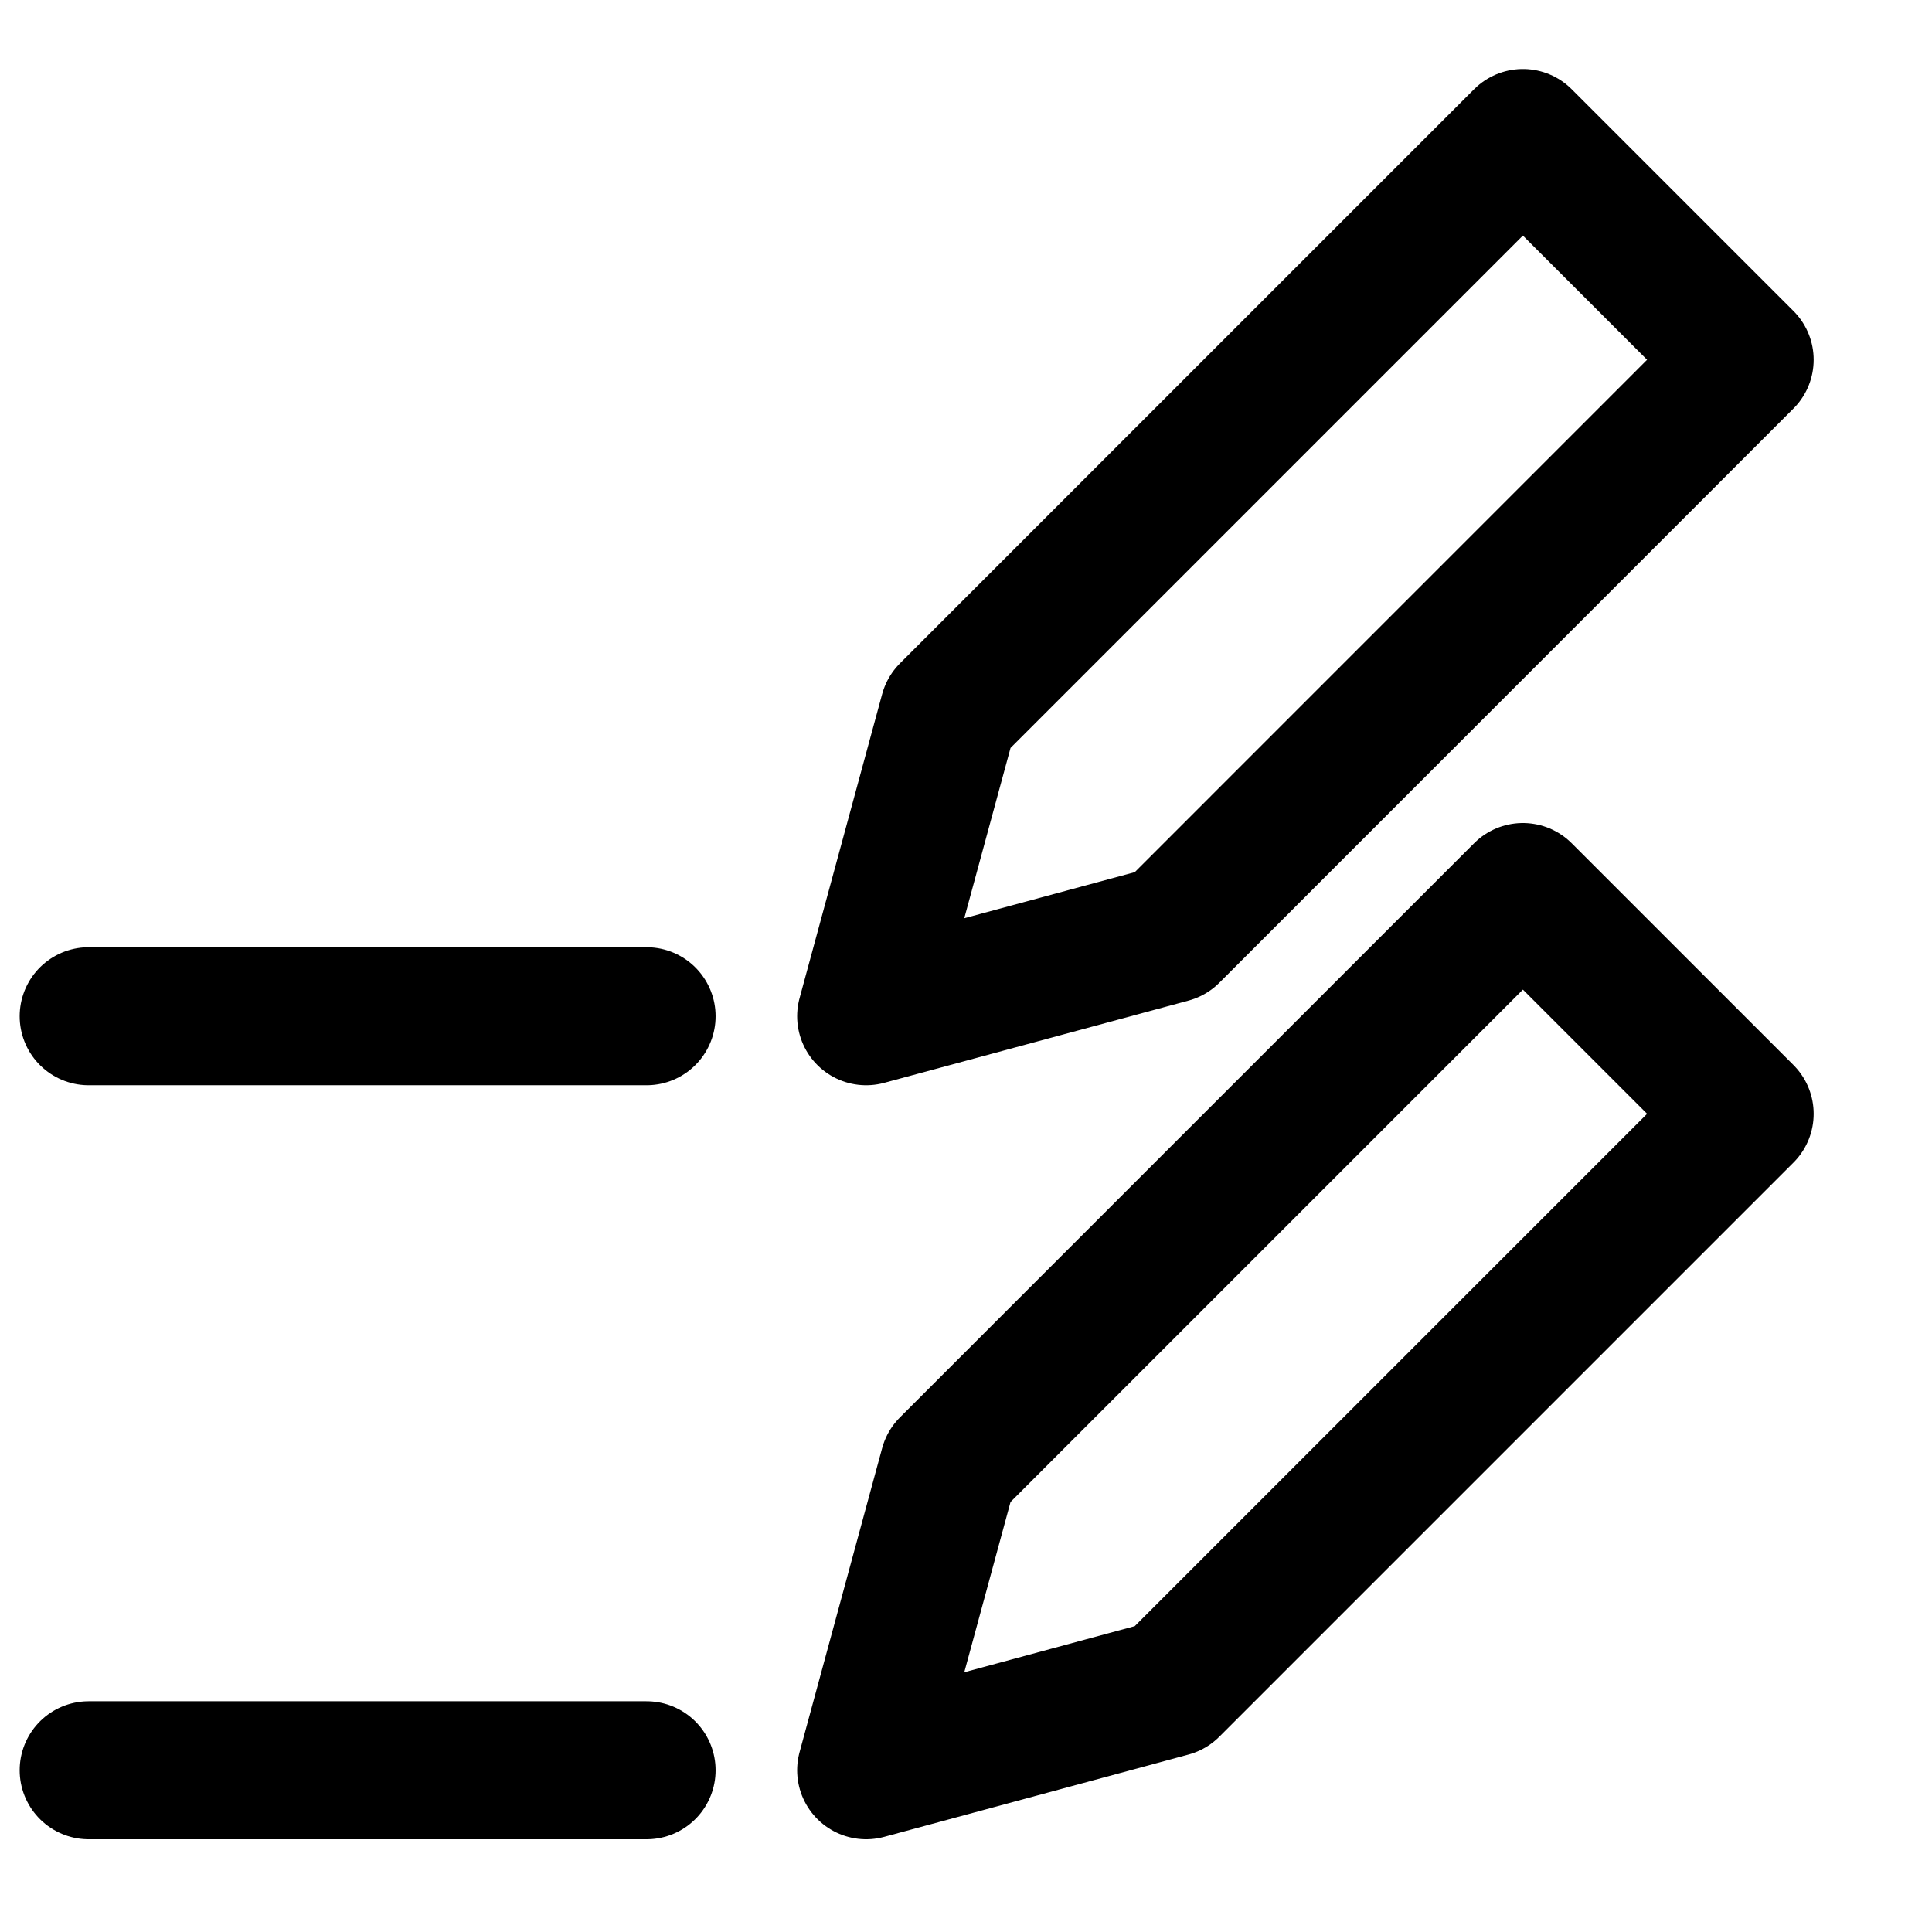
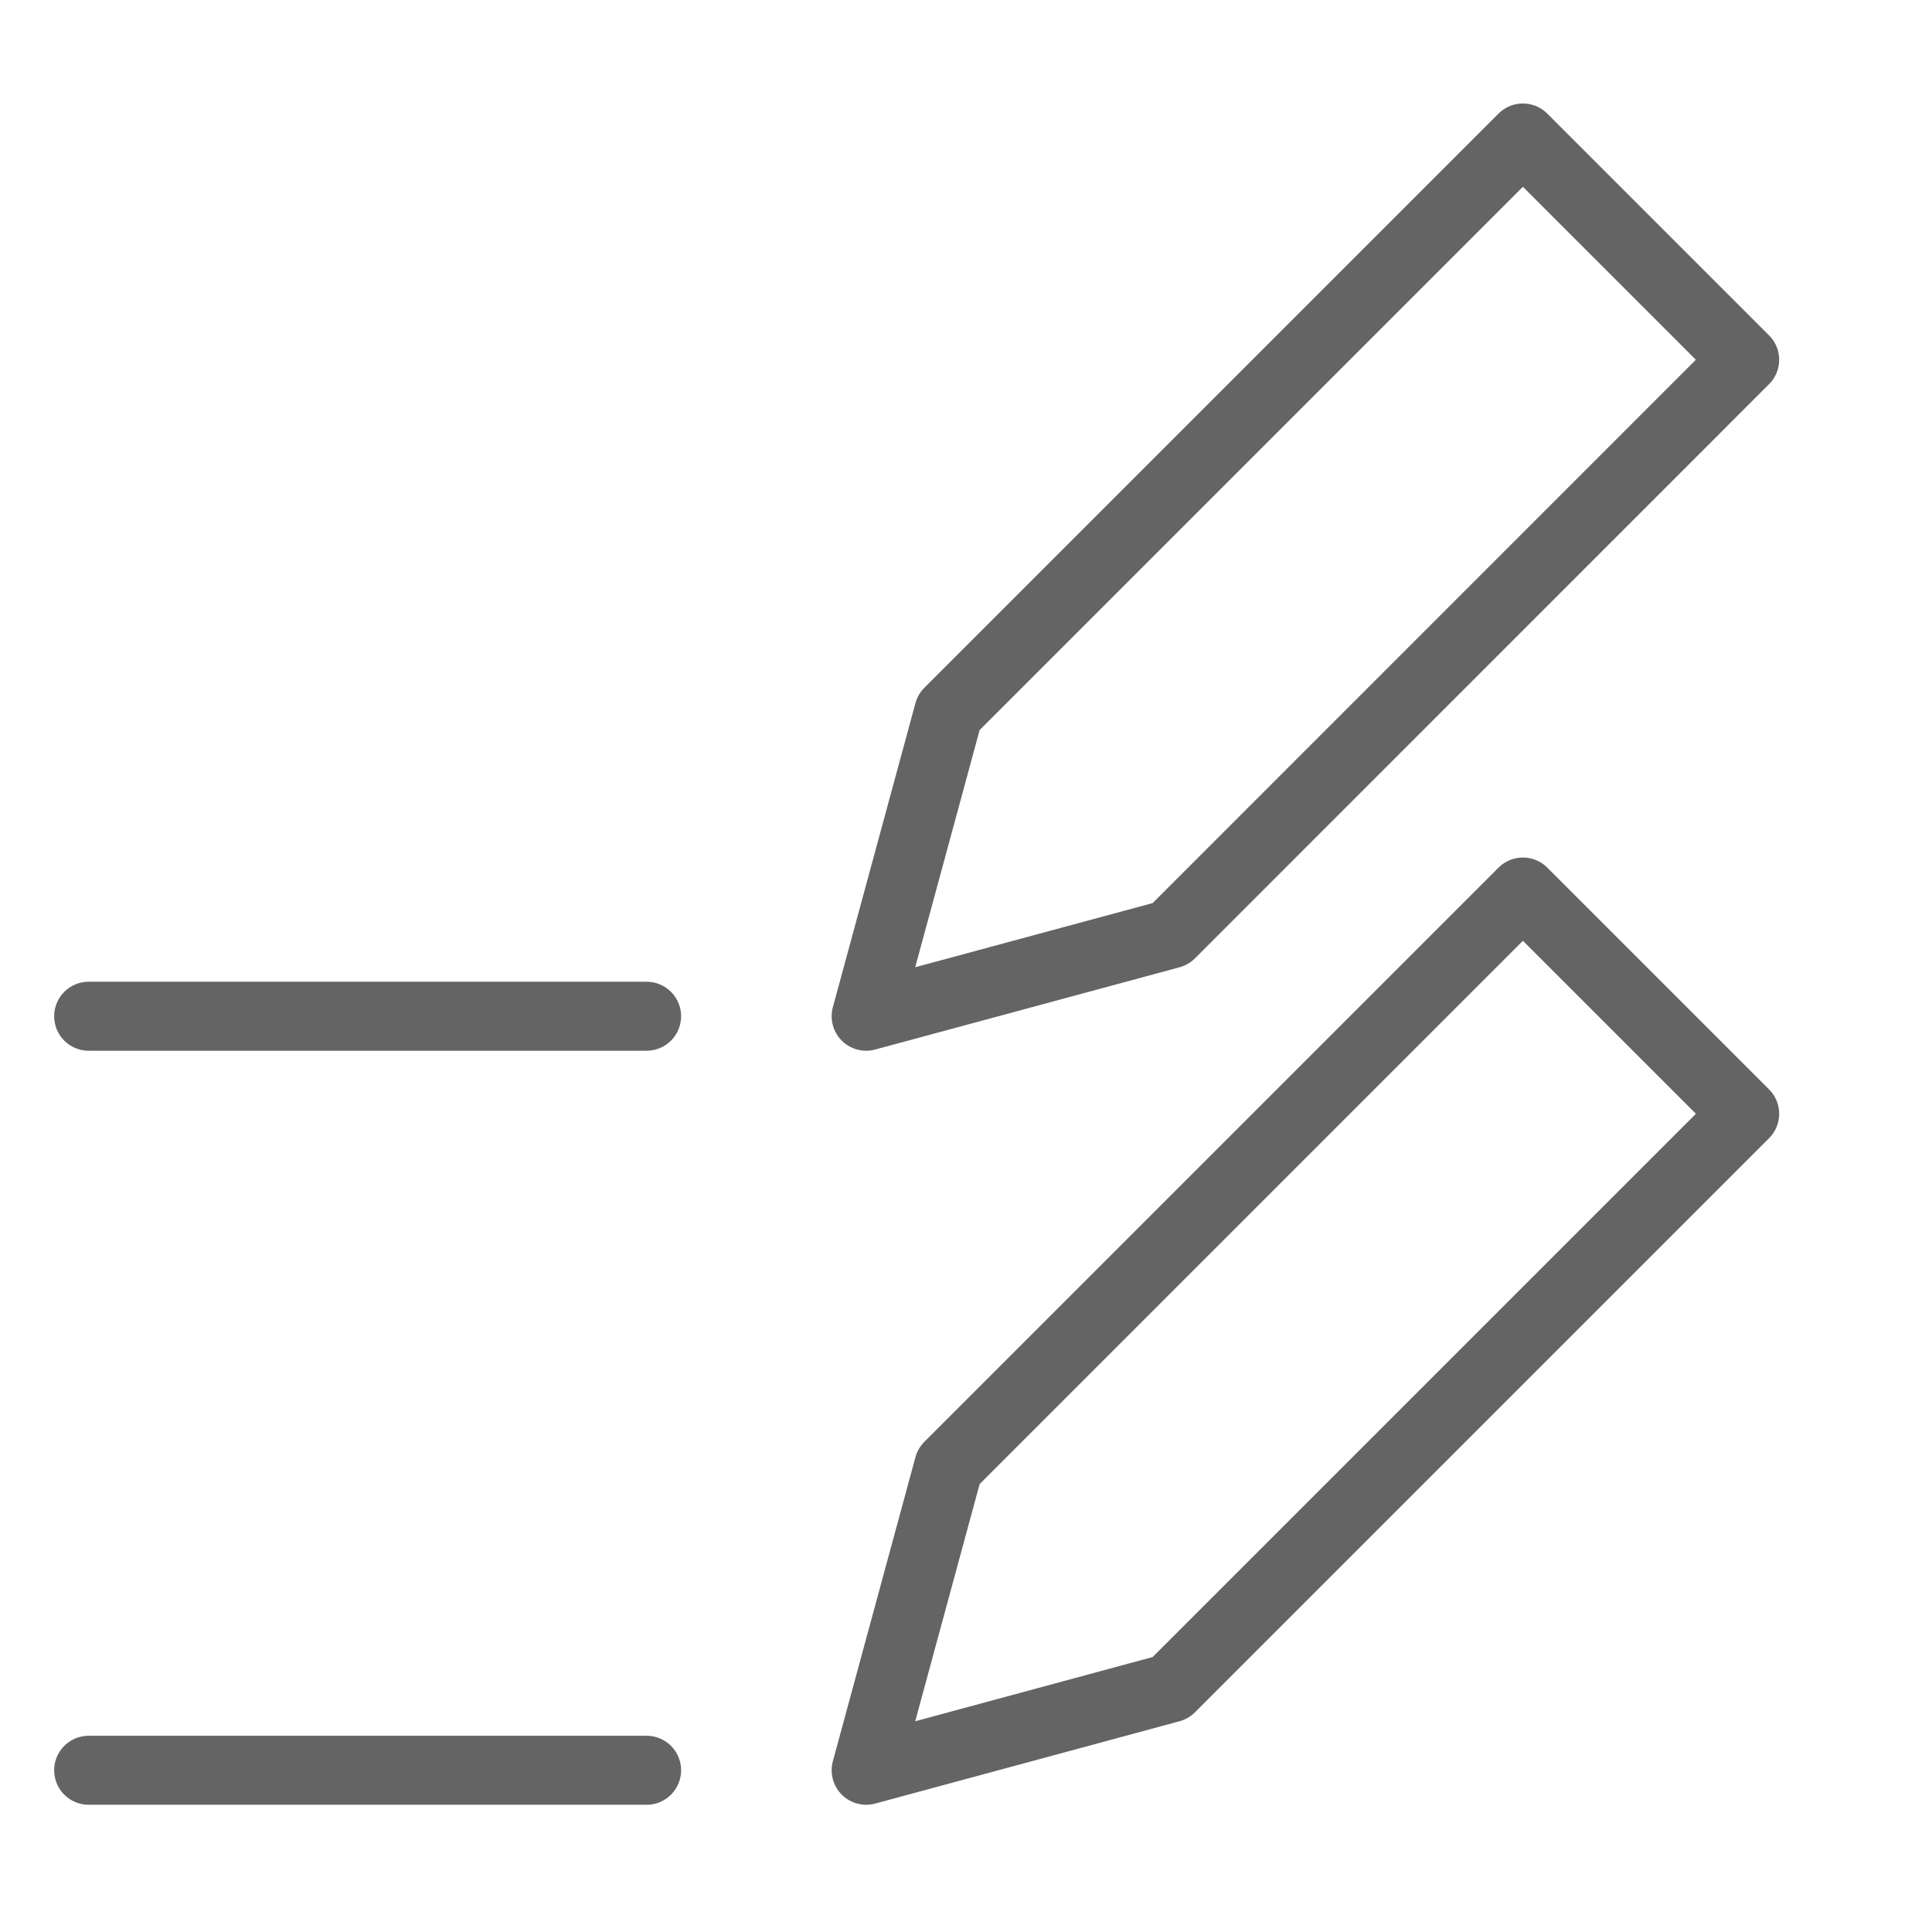
- <svg xmlns="http://www.w3.org/2000/svg" width="24" height="24" viewBox="0 0 28 28" fill="none" stroke-width="2" stroke-linecap="round" stroke-linejoin="round" stroke="#000000">
+ <svg xmlns="http://www.w3.org/2000/svg" width="18" height="18" viewBox="0 0 28 28" fill="none" stroke-width="1" stroke-linecap="round" stroke-linejoin="round" stroke="#646464">
  <path d="M9.371 25.656H1.285" stroke-miterlimit="10" />
  <path d="M22.071 12.928L25.285 16.142L16.964 24.463L12.553 25.656L13.75 21.249L22.071 12.928Z" />
  <path d="M22.071 2L25.285 5.214L16.964 13.536L12.553 14.728L13.75 10.321L22.071 2Z" />
  <path d="M9.371 14.728H1.285" stroke-miterlimit="10" />
</svg>
